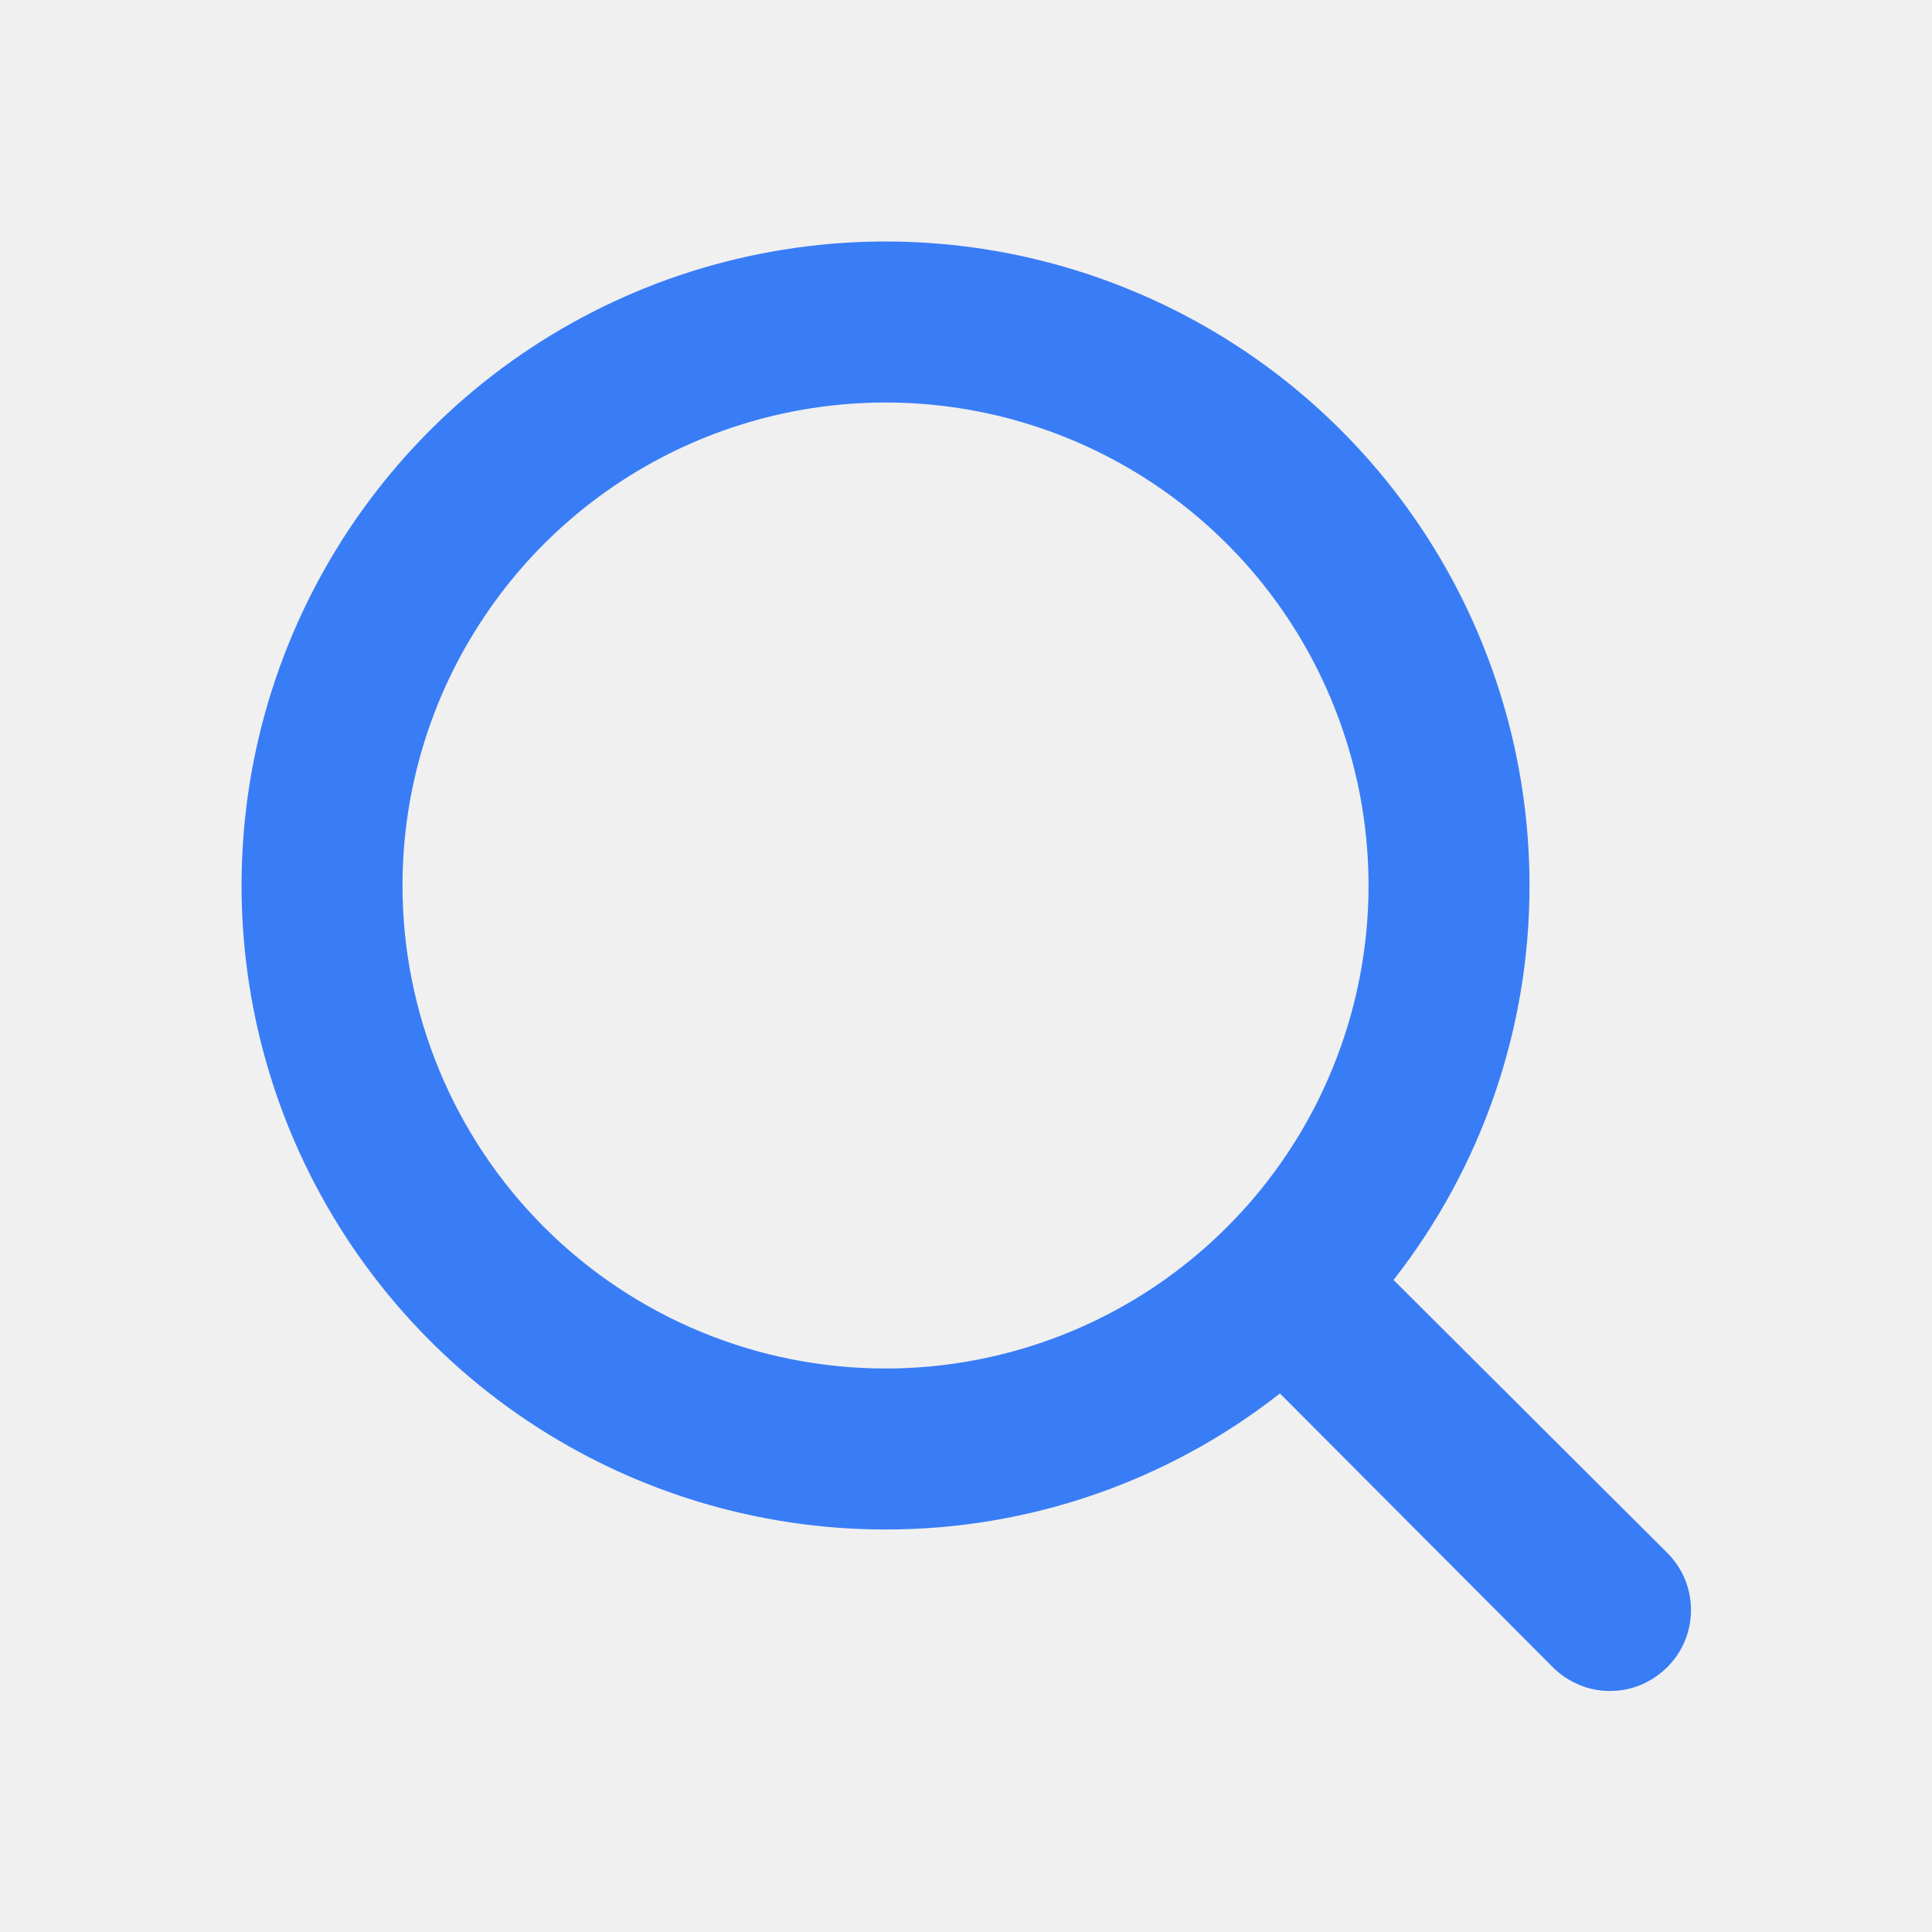
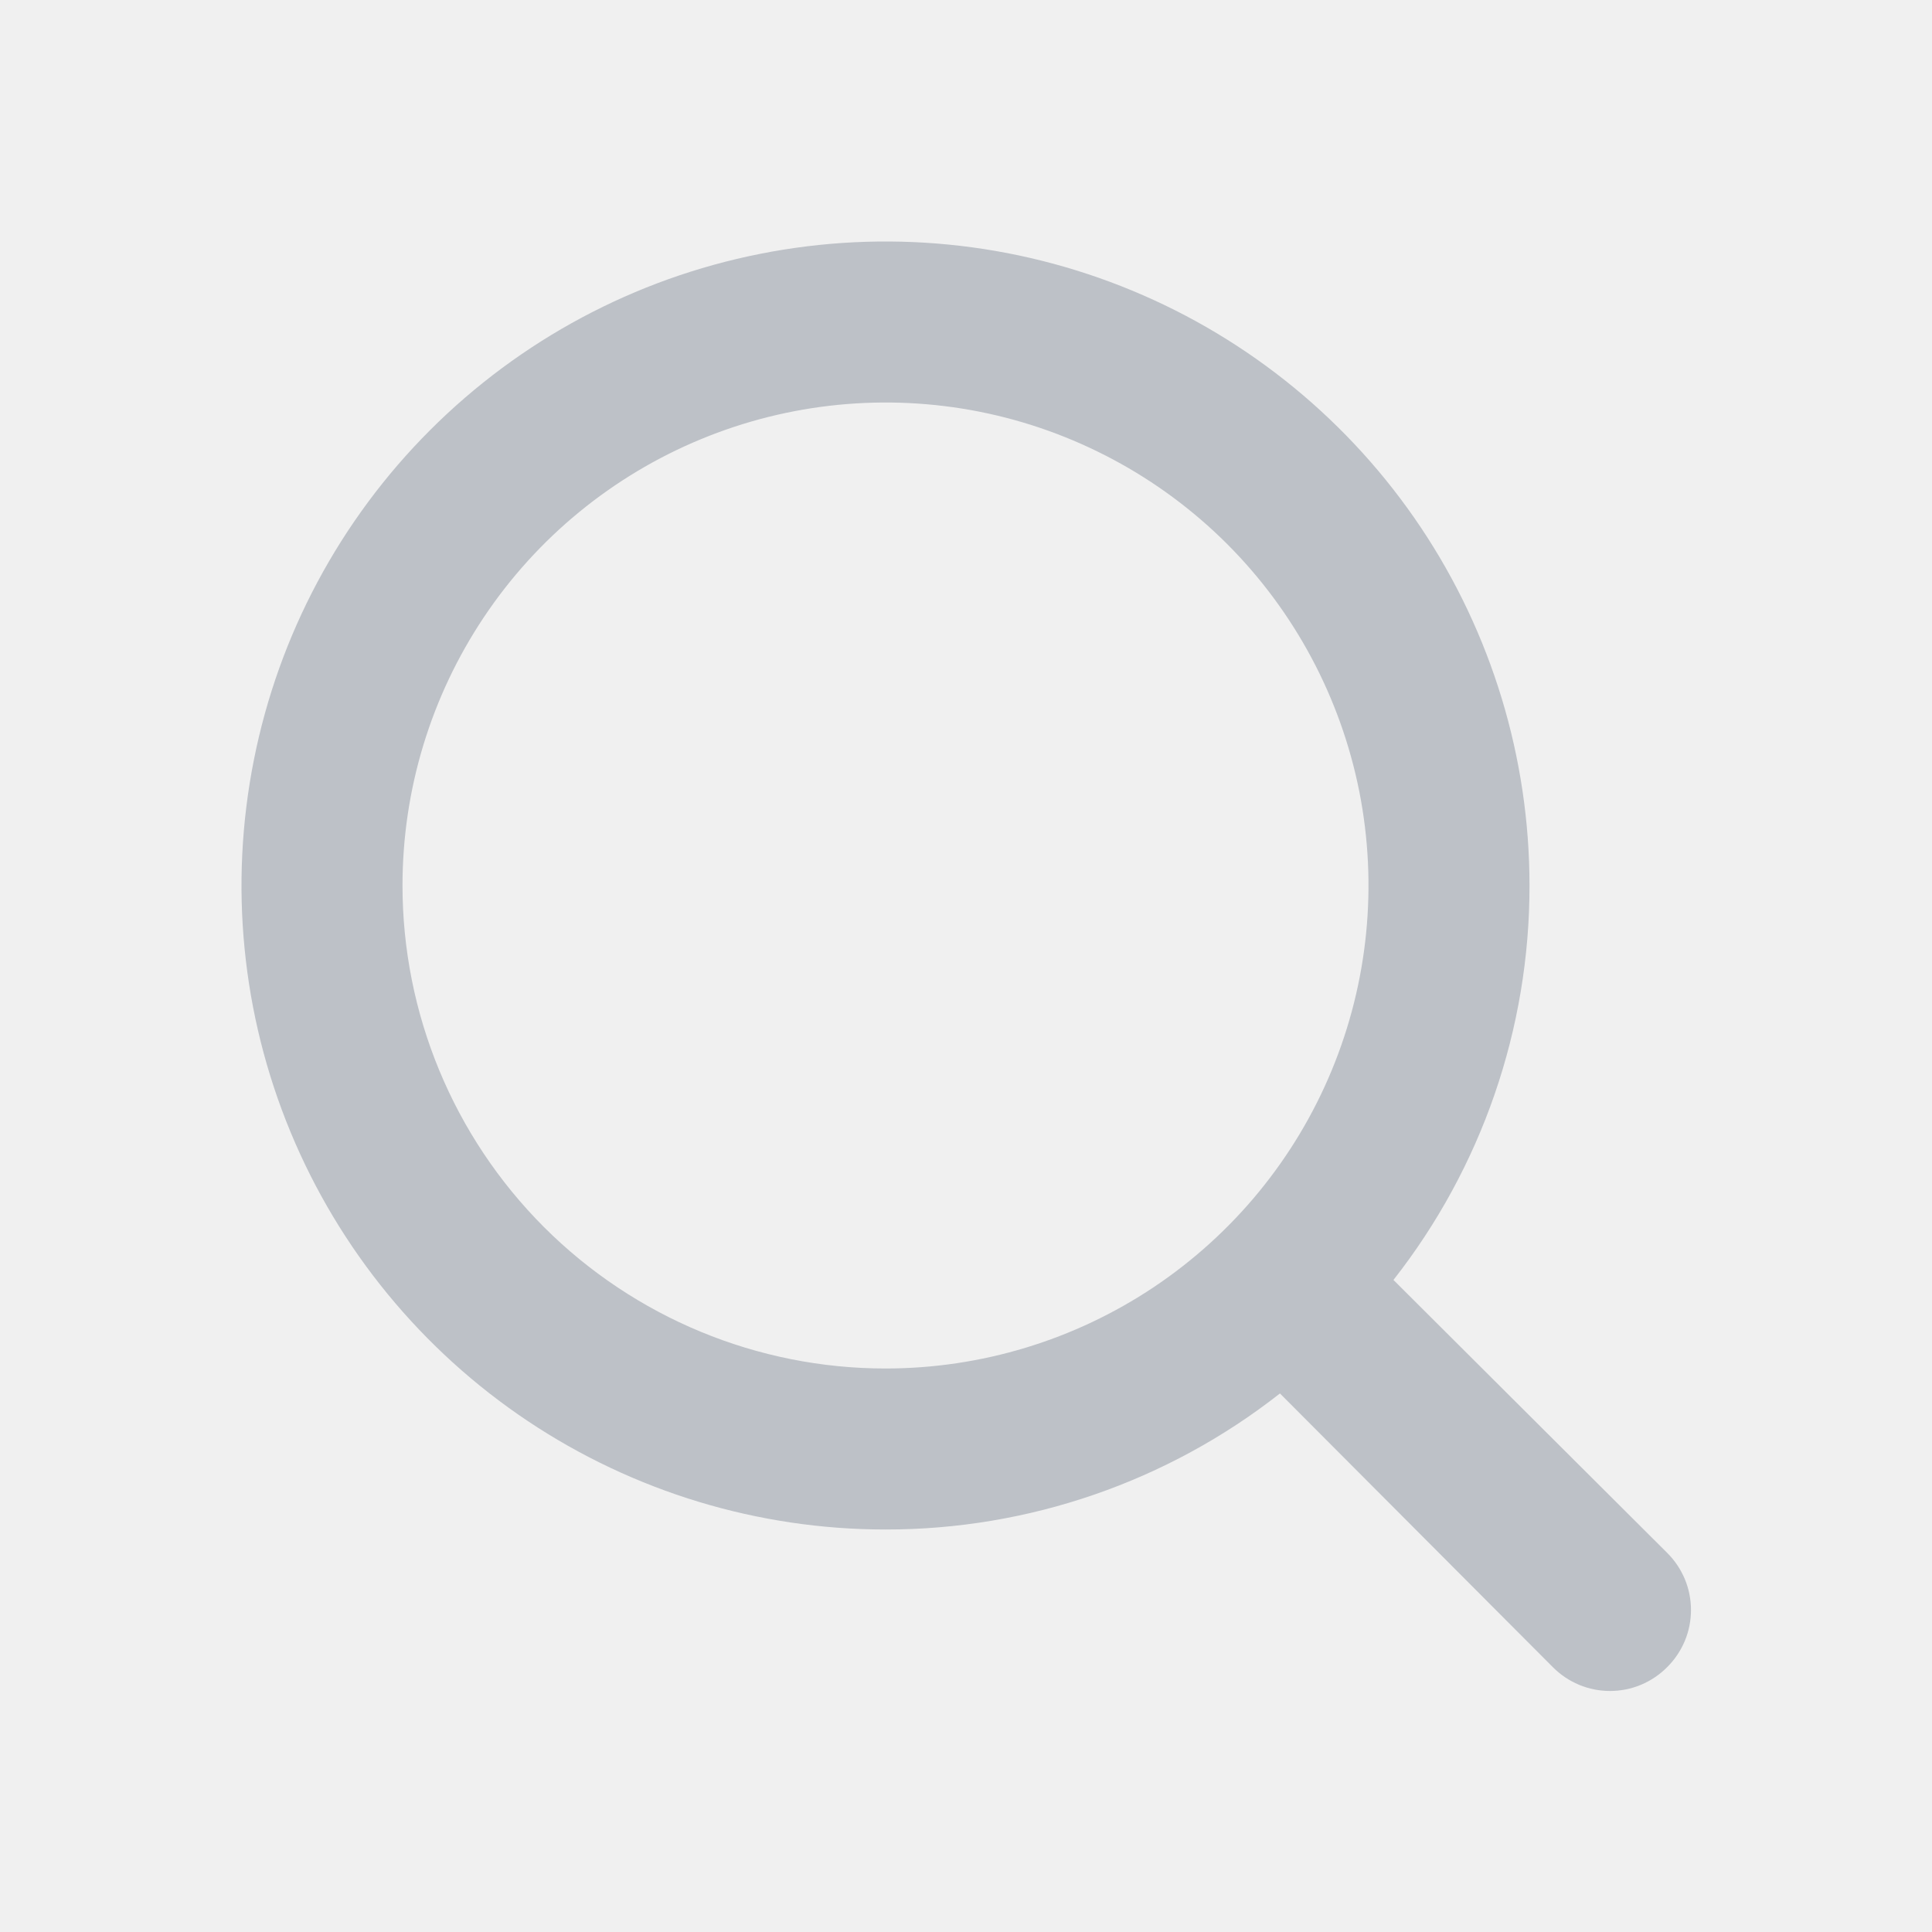
<svg xmlns="http://www.w3.org/2000/svg" width="24" height="24" viewBox="0 0 24 24" fill="none">
-   <defs />
-   <g opacity="0">
-     <path id="Vector" d="M0 0L24 0L24 24L0 24L0 0Z" fill="#397DF6" fill-opacity="1" fill-rule="evenodd" />
+   <g clip-path="url(#clip0_306_4723)">
+     <path d="M20.71 19.29L17.31 15.9C18.407 14.502 19.002 12.777 19 11C19 9.418 18.531 7.871 17.652 6.555C16.773 5.24 15.523 4.214 14.062 3.609C12.6 3.003 10.991 2.845 9.439 3.154C7.887 3.462 6.462 4.224 5.343 5.343C4.224 6.462 3.462 7.887 3.154 9.439C2.845 10.991 3.003 12.6 3.609 14.062C4.214 15.523 5.24 16.773 6.555 17.652C7.871 18.531 9.418 19 11 19C12.777 19.002 14.502 18.407 15.9 17.31L19.29 20.71C19.383 20.804 19.494 20.878 19.615 20.929C19.737 20.98 19.868 21.006 20 21.006C20.132 21.006 20.263 20.98 20.385 20.929C20.506 20.878 20.617 20.804 20.71 20.71C20.804 20.617 20.878 20.506 20.929 20.385C20.98 20.263 21.006 20.132 21.006 20C21.006 19.868 20.98 19.737 20.929 19.615C20.878 19.494 20.804 19.383 20.71 19.29ZM5 11C5 9.813 5.352 8.653 6.011 7.667C6.67 6.68 7.608 5.911 8.704 5.457C9.8 5.003 11.007 4.884 12.171 5.115C13.334 5.347 14.403 5.918 15.243 6.757C16.082 7.596 16.653 8.666 16.885 9.829C17.116 10.993 16.997 12.2 16.543 13.296C16.089 14.393 15.32 15.329 14.333 15.989C13.347 16.648 12.187 17 11 17C9.409 17 7.883 16.368 6.757 15.243C5.632 14.117 5 12.591 5 11Z" fill="#BDC1C7" />
+     <path d="M20.71 19.29L17.31 15.9C18.407 14.502 19.002 12.777 19 11C19 9.418 18.531 7.871 17.652 6.555C16.773 5.24 15.523 4.214 14.062 3.609C12.6 3.003 10.991 2.845 9.439 3.154C7.887 3.462 6.462 4.224 5.343 5.343C4.224 6.462 3.462 7.887 3.154 9.439C2.845 10.991 3.003 12.6 3.609 14.062C4.214 15.523 5.24 16.773 6.555 17.652C7.871 18.531 9.418 19 11 19C12.777 19.002 14.502 18.407 15.9 17.31L19.29 20.71C19.383 20.804 19.494 20.878 19.615 20.929C19.737 20.98 19.868 21.006 20 21.006C20.132 21.006 20.263 20.98 20.385 20.929C20.506 20.878 20.617 20.804 20.71 20.71C20.804 20.617 20.878 20.506 20.929 20.385C20.98 20.263 21.006 20.132 21.006 20C21.006 19.868 20.98 19.737 20.929 19.615C20.878 19.494 20.804 19.383 20.71 19.29ZM5 11C5 9.813 5.352 8.653 6.011 7.667C6.67 6.68 7.608 5.911 8.704 5.457C9.8 5.003 11.007 4.884 12.171 5.115C13.334 5.347 14.403 5.918 15.243 6.757C16.082 7.596 16.653 8.666 16.885 9.829C17.116 10.993 16.997 12.2 16.543 13.296C16.089 14.393 15.32 15.329 14.333 15.989C13.347 16.648 12.187 17 11 17C9.409 17 7.883 16.368 6.757 15.243C5.632 14.117 5 12.591 5 11Z" />
  </g>
-   <path id="Vector" d="M20.711 19.29L17.311 15.9C18.406 14.502 19.002 12.777 19 11C19 9.418 18.531 7.871 17.652 6.555C16.773 5.24 15.523 4.214 14.06 3.609C12.6 3.003 10.99 2.845 9.439 3.154C7.887 3.462 6.463 4.224 5.344 5.343C4.225 6.462 3.463 7.887 3.154 9.439C2.846 10.991 3.004 12.6 3.609 14.062C4.215 15.523 5.24 16.773 6.555 17.652C7.871 18.531 9.418 19 11 19C12.777 19.002 14.502 18.407 15.9 17.31L19.289 20.71C19.383 20.804 19.494 20.878 19.615 20.929C19.736 20.98 19.867 21.006 20 21.006C20.133 21.006 20.264 20.98 20.385 20.929C20.506 20.878 20.617 20.804 20.711 20.71C20.805 20.617 20.879 20.506 20.93 20.385C20.98 20.263 21.006 20.132 21.006 20C21.006 19.868 20.98 19.737 20.93 19.615C20.879 19.494 20.805 19.383 20.711 19.29ZM5 11C5 9.813 5.352 8.653 6.012 7.667C6.67 6.68 7.607 5.911 8.703 5.457C9.801 5.003 11.006 4.884 12.17 5.115C13.334 5.347 14.404 5.918 15.242 6.757C16.082 7.596 16.652 8.666 16.885 9.829C17.117 10.993 16.998 12.2 16.543 13.296C16.09 14.393 15.32 15.329 14.334 15.989C13.348 16.648 12.188 17 11 17C9.408 17 7.883 16.368 6.758 15.243C5.633 14.117 5 12.591 5 11Z" fill="#397DF6" fill-opacity="1" fill-rule="nonzero" />
+   <defs>
+     <clipPath id="clip0_306_4723">
+       <rect width="24" height="24" fill="white" />
+     </clipPath>
+   </defs>
</svg>
